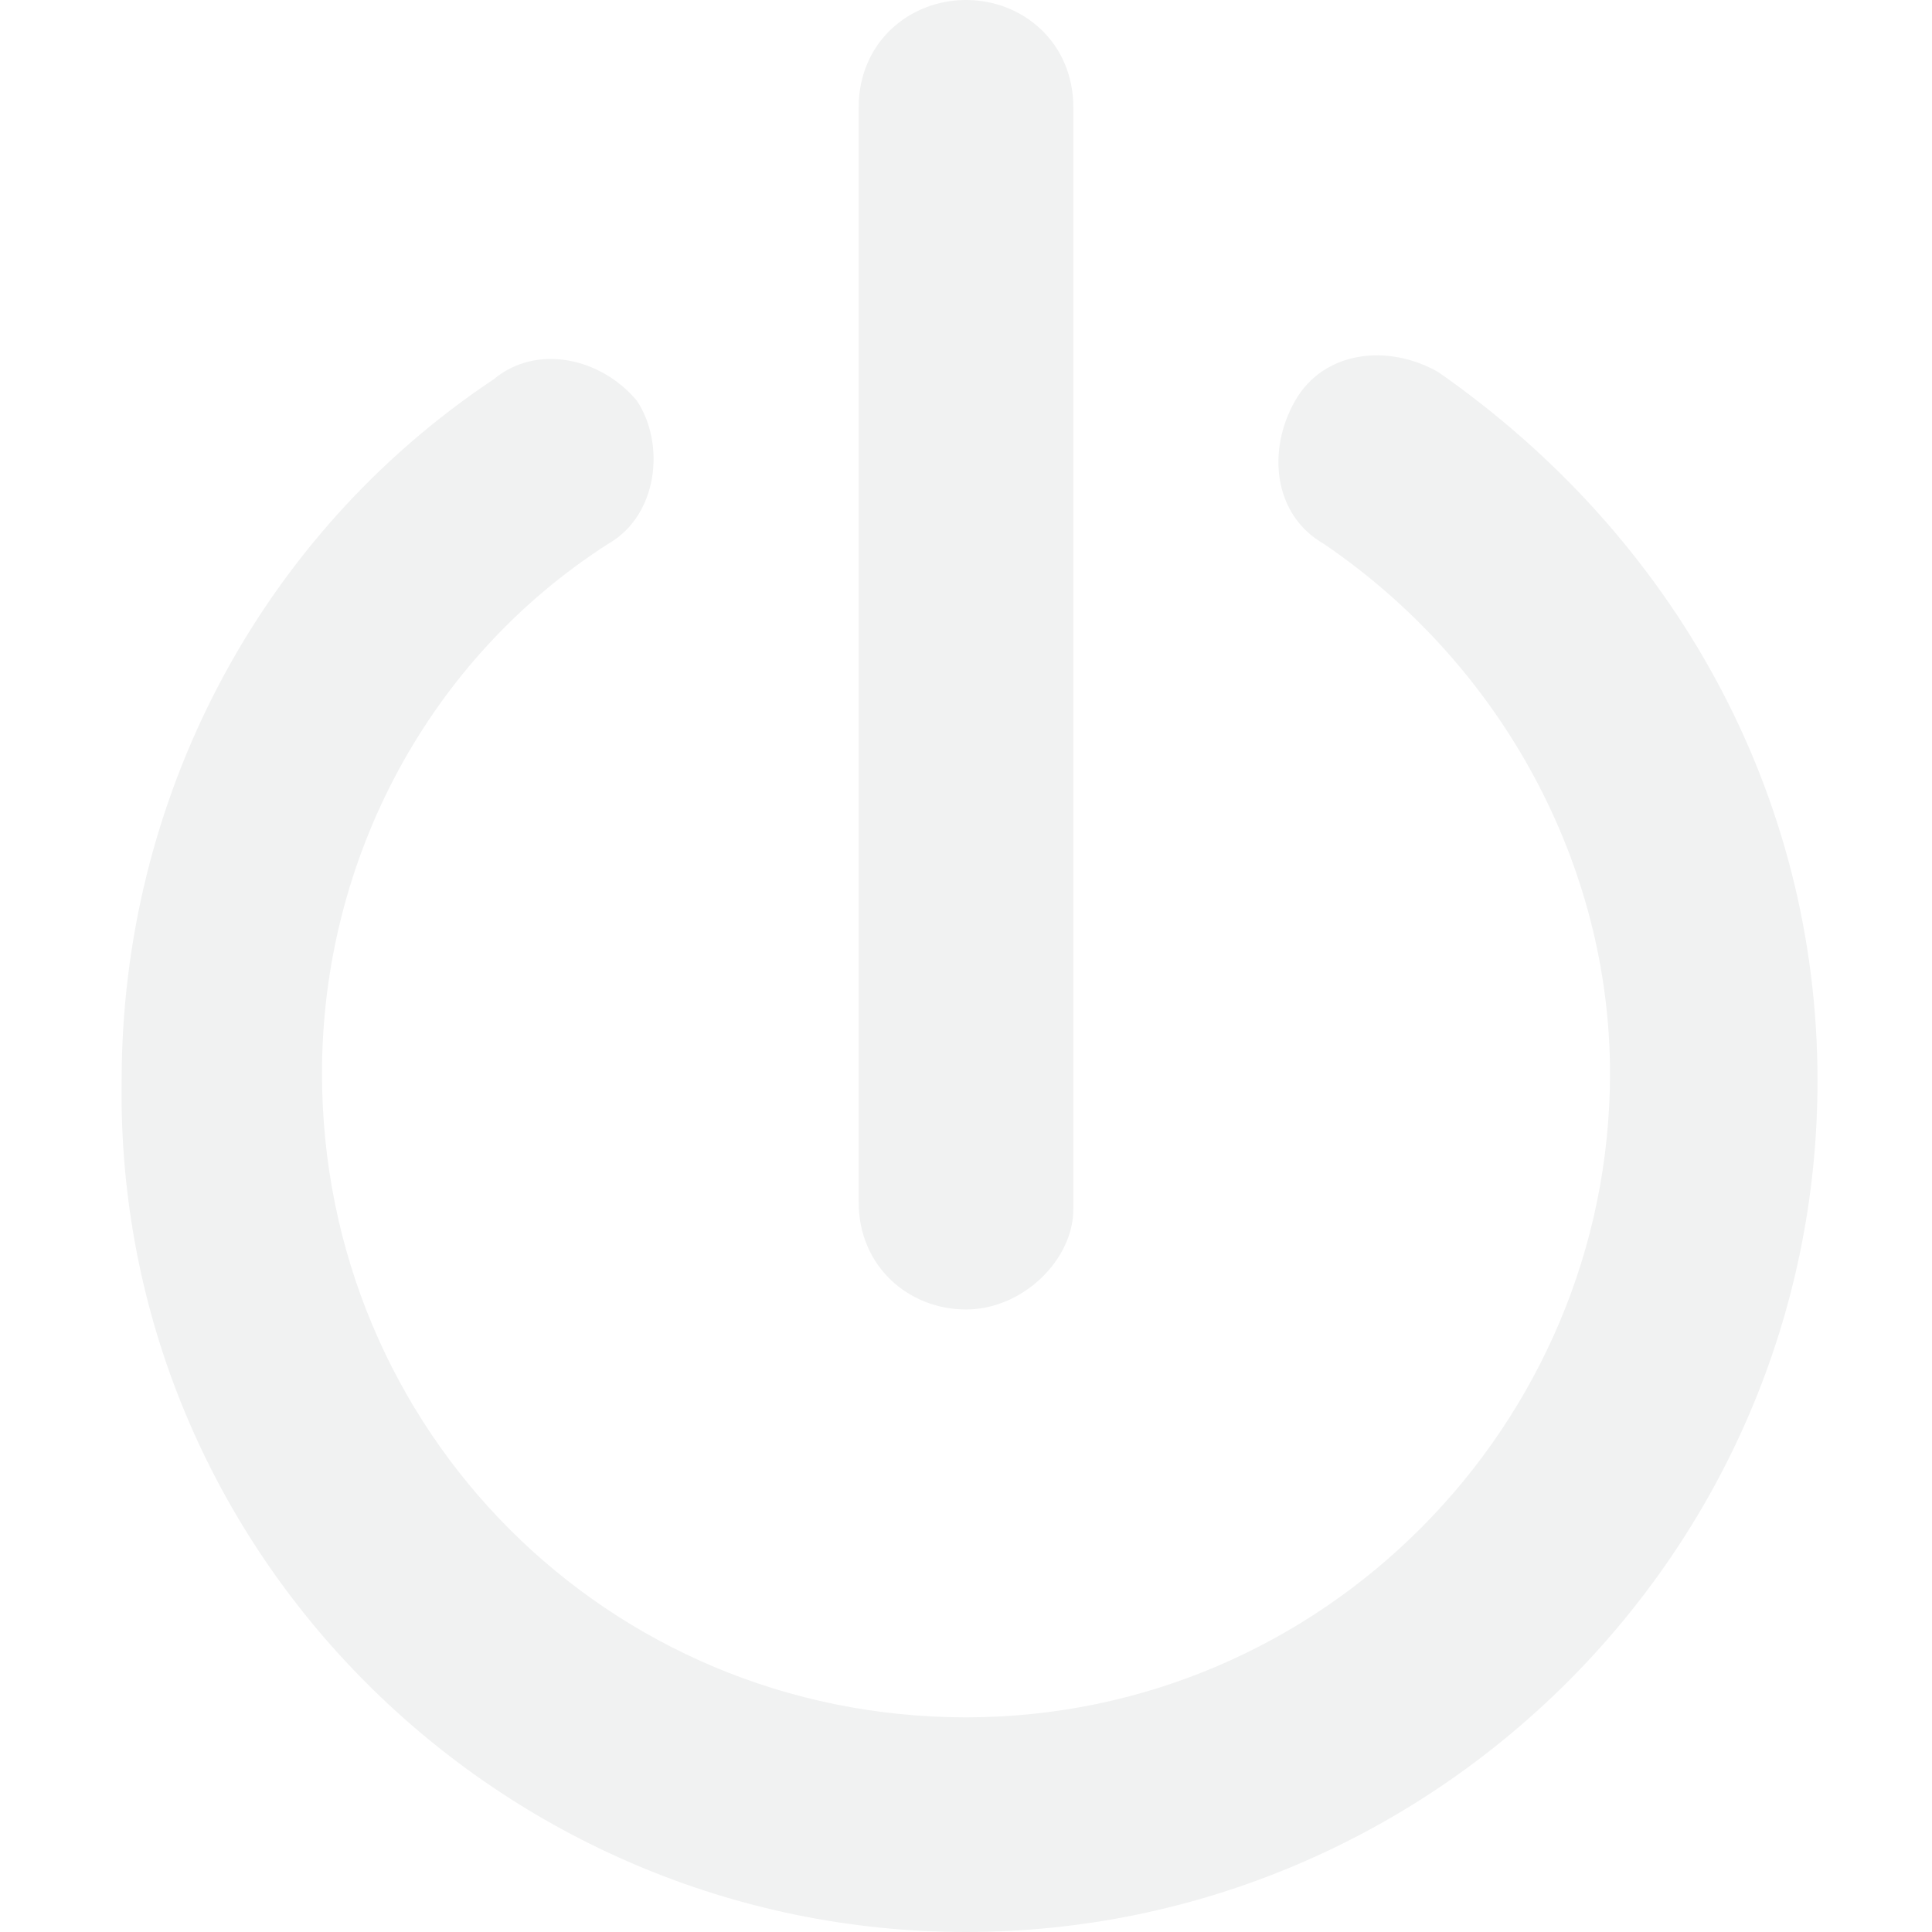
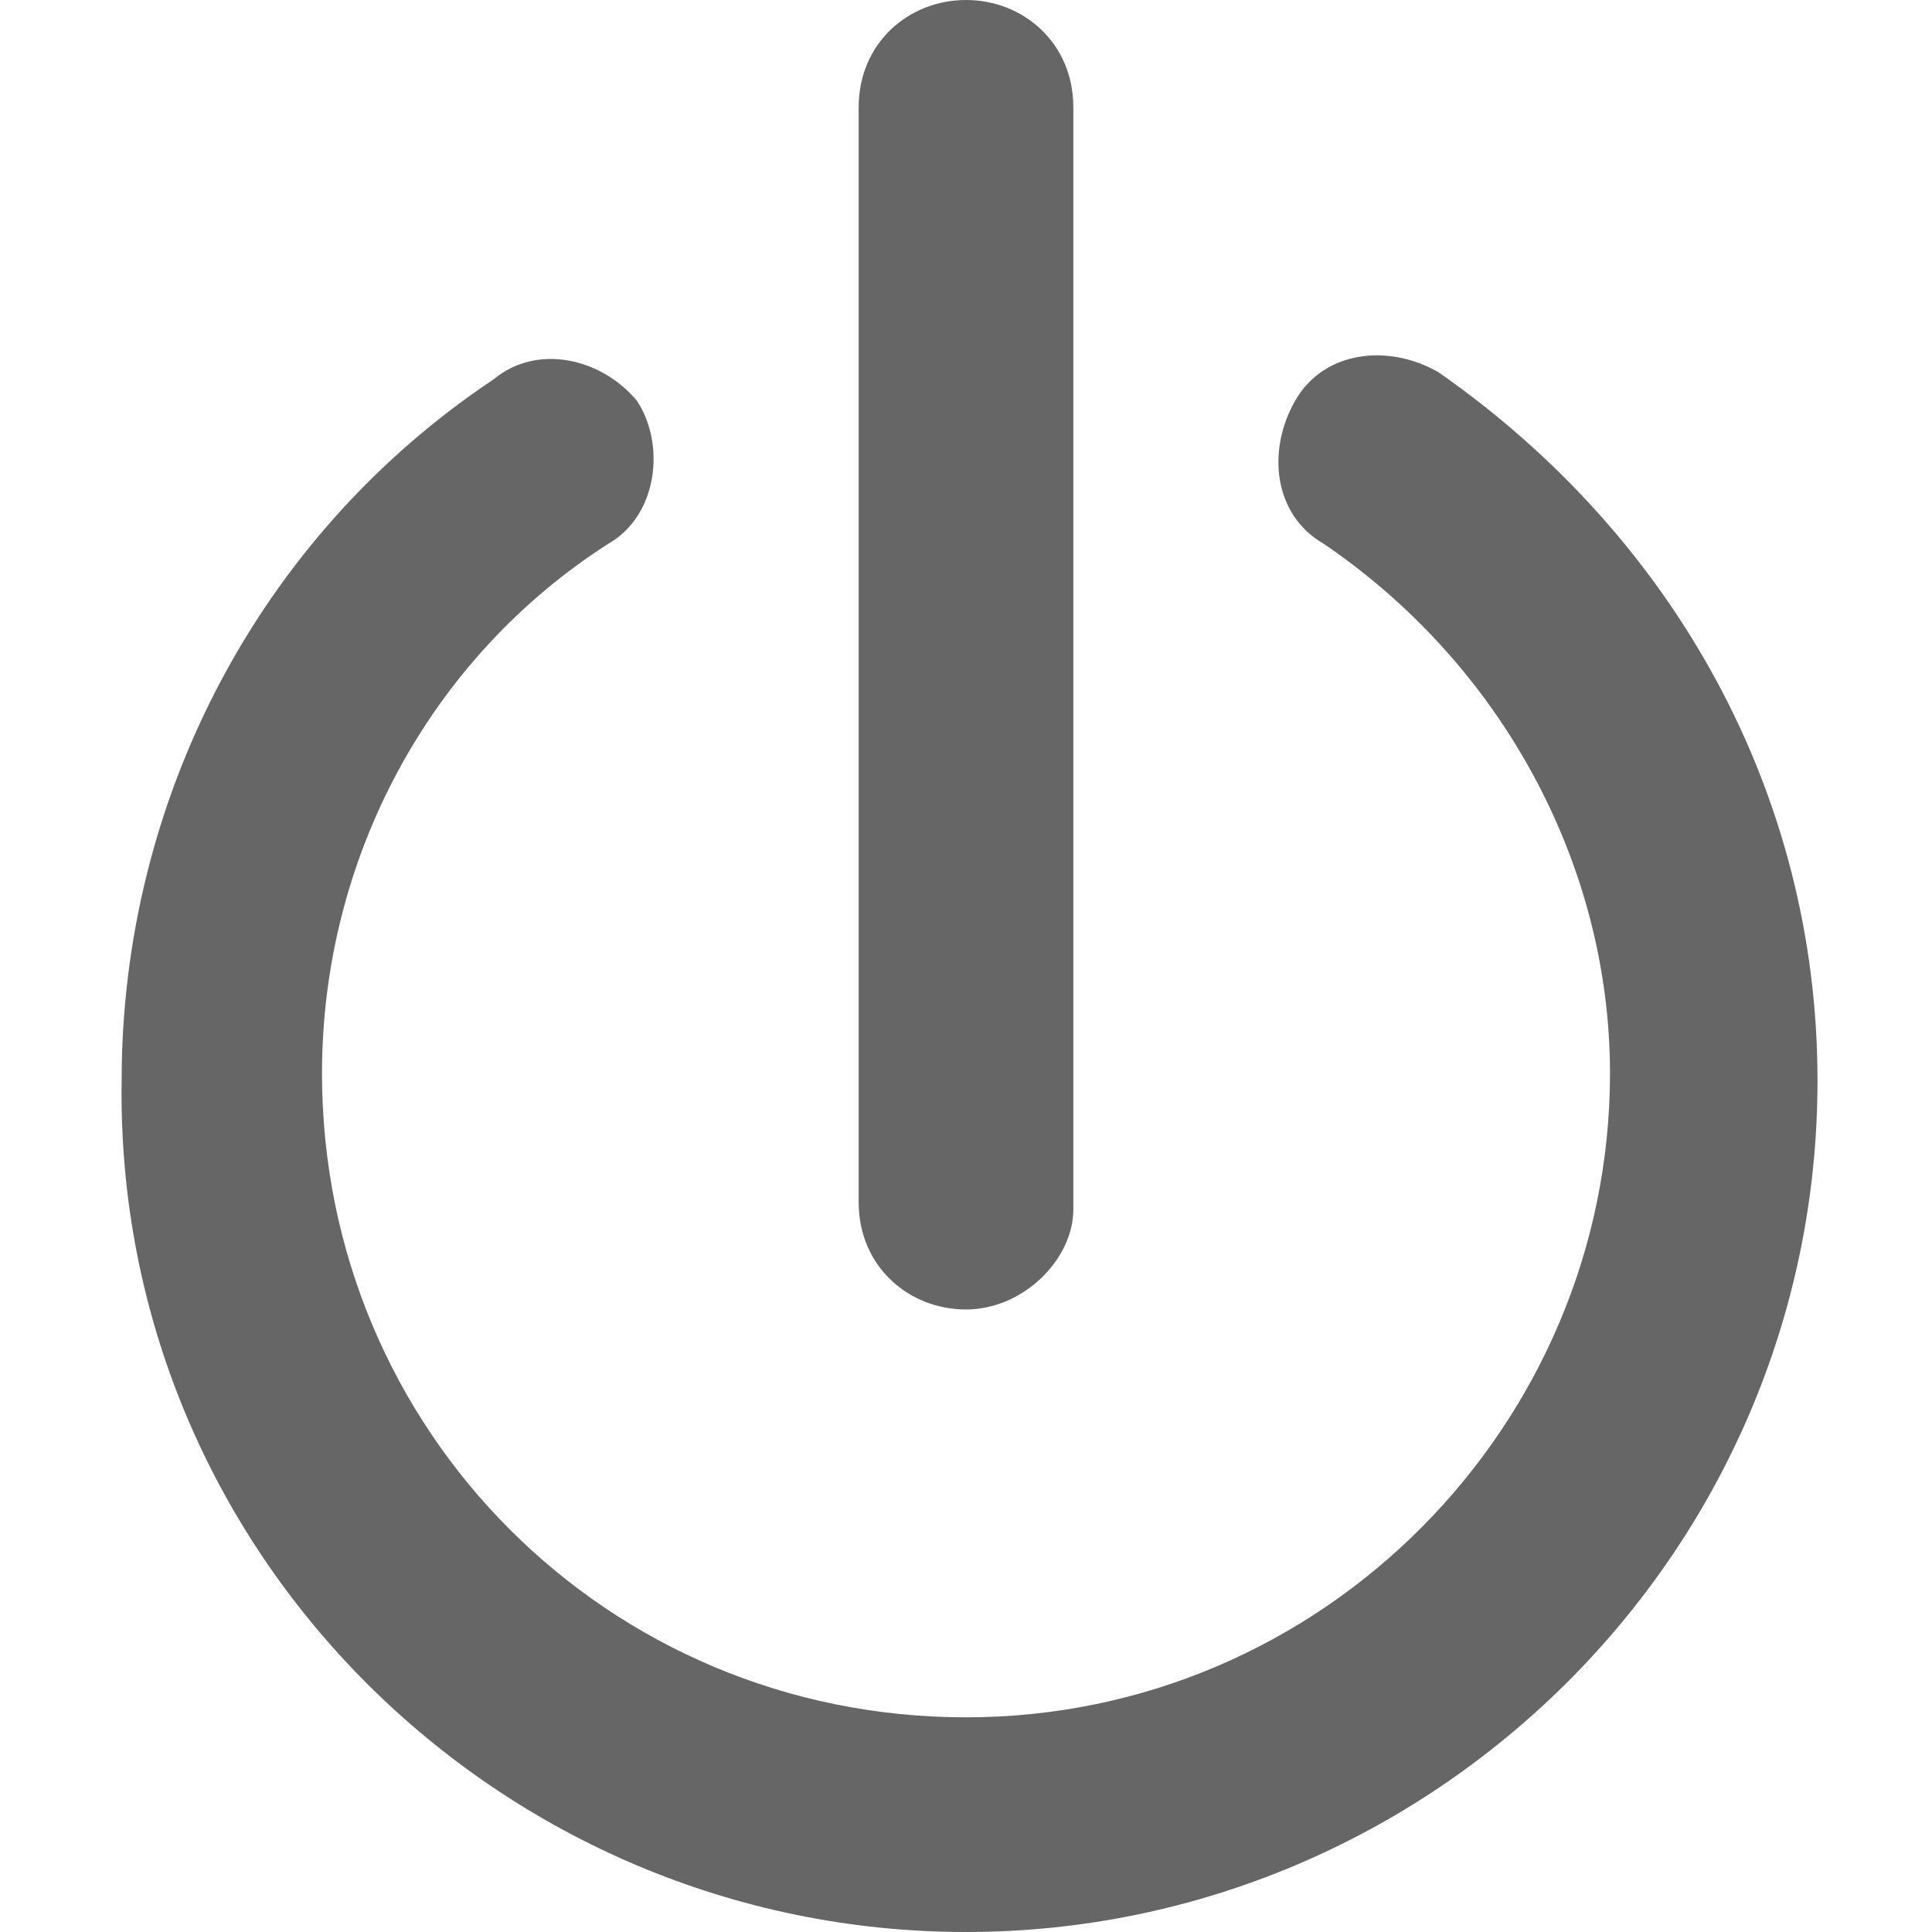
- <svg xmlns="http://www.w3.org/2000/svg" version="1.1" id="Layer_1" x="0px" y="0px" viewBox="-236 237 27 27" style="enable-background:new -236 237 27 27;" xml:space="preserve">
+ <svg xmlns="http://www.w3.org/2000/svg" version="1.1" id="Layer_1" x="0px" y="0px" viewBox="-184 293 27 27" style="enable-background:new -184 293 27 27;" xml:space="preserve">
  <style type="text/css">
- 	.st0{fill:#F1F2F2;}
+ 	.st0{fill:#666666;}
</style>
  <g id="XMLID_516_">
-     <path id="XMLID_519_" class="st0" d="M-210.6,252.1c0-4-2-7.6-5.3-9.9c-0.7-0.4-1.6-0.3-2,0.4c-0.4,0.7-0.3,1.6,0.4,2   c2.5,1.7,4,4.5,4,7.4c0,4.9-4,9-9,9s-9-4-9-9c0-3,1.5-5.8,4-7.4c0.7-0.4,0.8-1.4,0.4-2c-0.5-0.6-1.4-0.8-2-0.3   c-3.3,2.2-5.2,5.9-5.2,9.8c-0.1,6.6,5.3,11.9,11.8,11.9S-210.6,258.7-210.6,252.1z" />
-     <path id="XMLID_517_" class="st0" d="M-222.5,255.3L-222.5,255.3c-0.8,0-1.5-0.6-1.5-1.5v-15.3c0-0.9,0.7-1.5,1.5-1.5l0,0   c0.8,0,1.5,0.6,1.5,1.5v15.4C-221,254.6-221.7,255.3-222.5,255.3z" />
+     <path id="XMLID_519_" class="st0" d="M-158.6,308.1c0-4-2-7.6-5.3-9.9c-0.7-0.4-1.6-0.3-2,0.4s-0.3,1.6,0.4,2c2.5,1.7,4,4.5,4,7.4   c0,4.9-4,9-9,9s-9-4-9-9c0-3,1.5-5.8,4-7.4c0.7-0.4,0.8-1.4,0.4-2c-0.5-0.6-1.4-0.8-2-0.3c-3.3,2.2-5.2,5.9-5.2,9.8   c-0.1,6.6,5.3,11.9,11.8,11.9S-158.6,314.7-158.6,308.1z" />
+     <path id="XMLID_517_" class="st0" d="M-170.5,311.3L-170.5,311.3c-0.8,0-1.5-0.6-1.5-1.5v-15.3c0-0.9,0.7-1.5,1.5-1.5l0,0   c0.8,0,1.5,0.6,1.5,1.5v15.4C-169,310.6-169.7,311.3-170.5,311.3z" />
  </g>
</svg>
